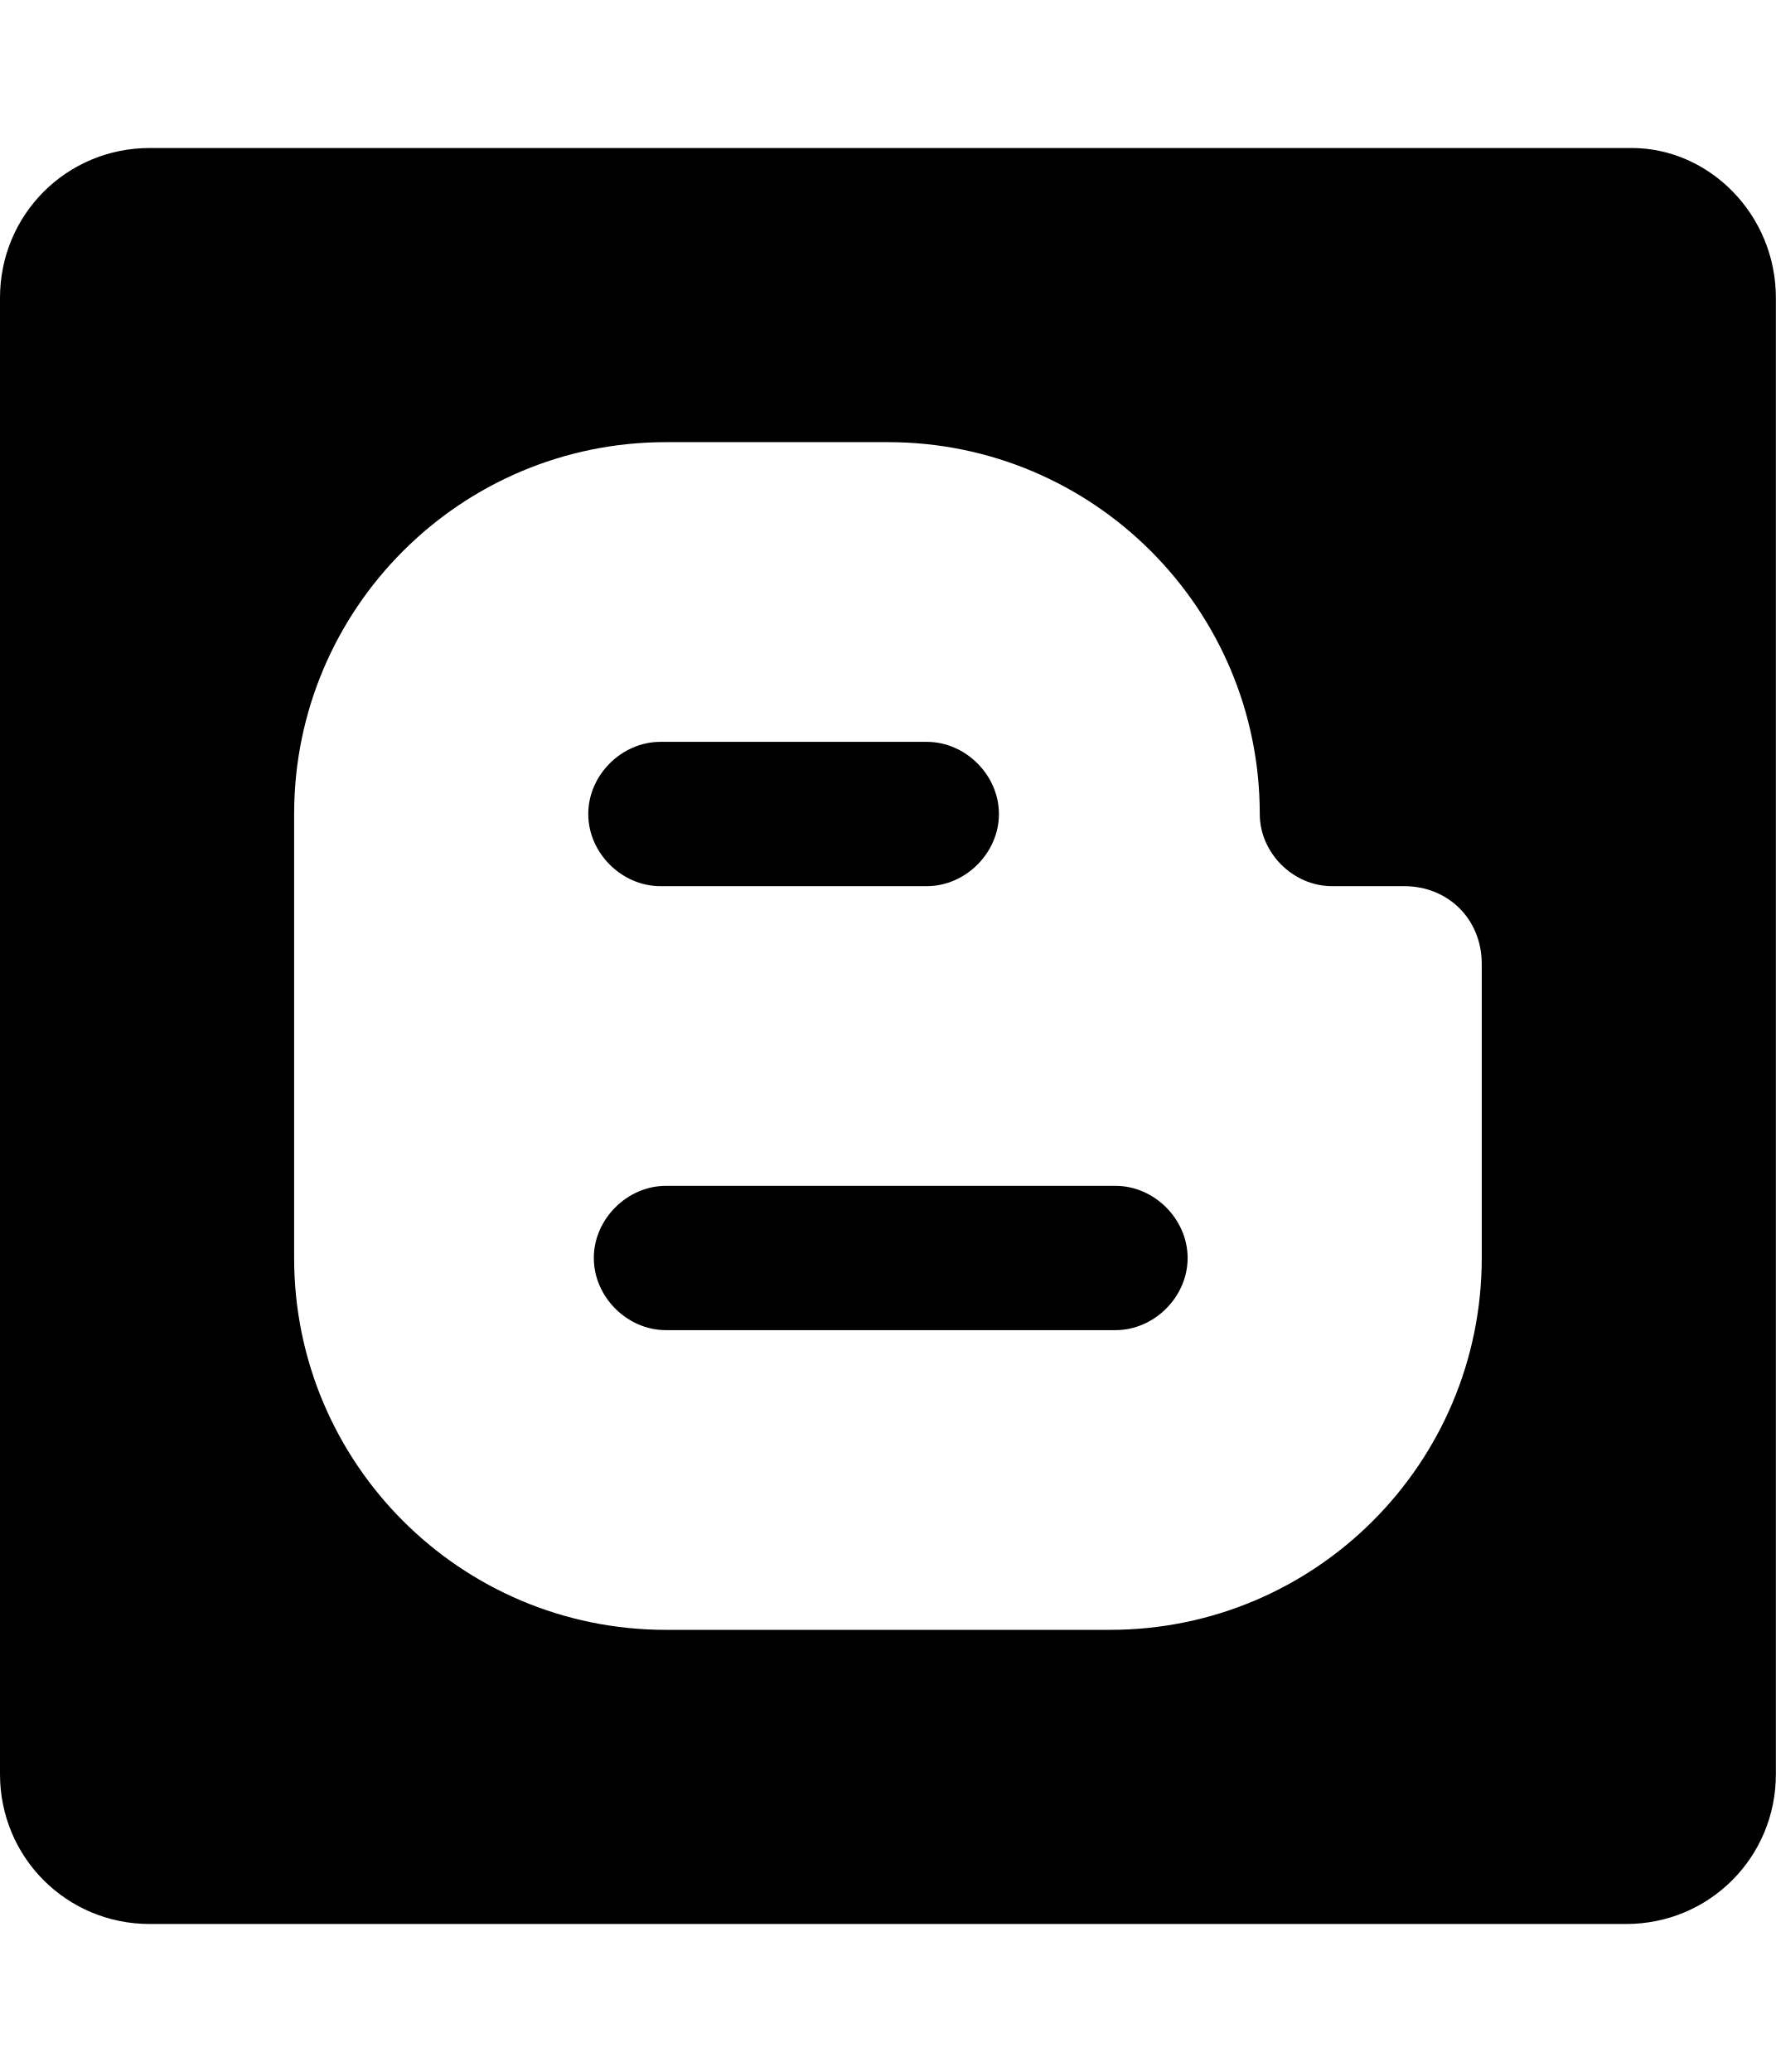
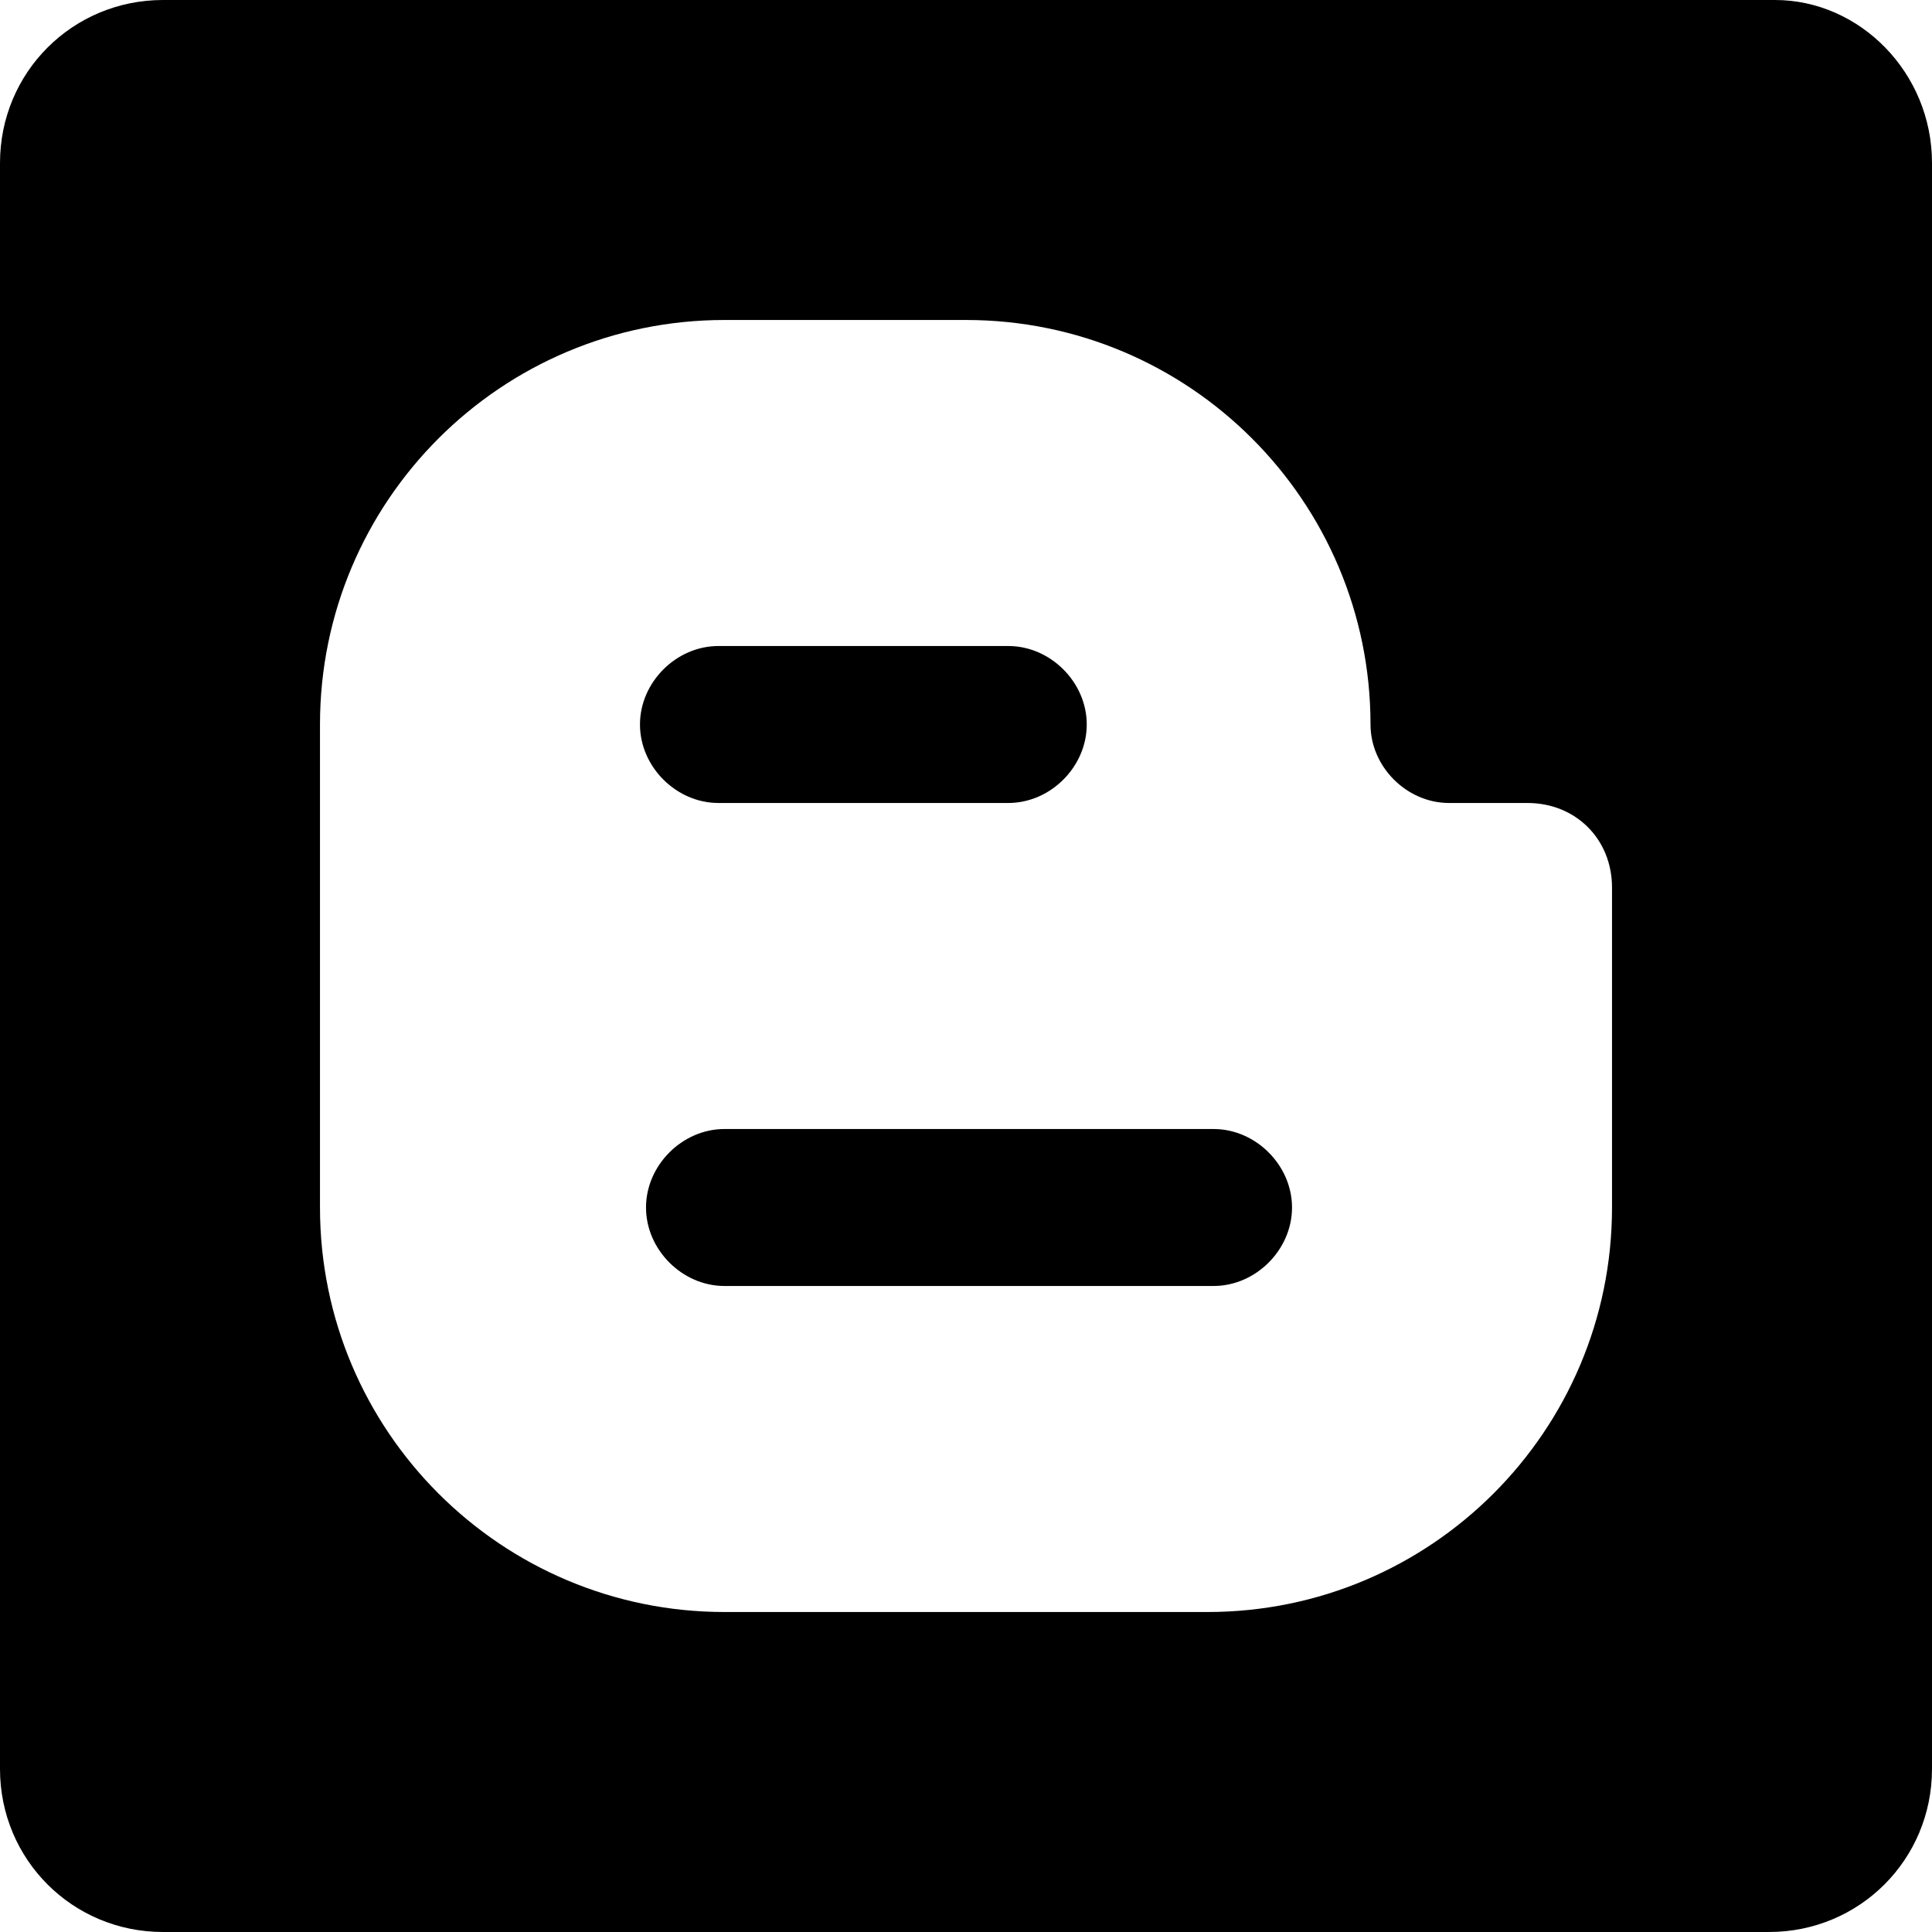
- <svg xmlns="http://www.w3.org/2000/svg" width="96" height="112">
-   <path d="M75.9 47.9H72c-2.1 0-3.9-1.8-3.9-3.9 0-11.1-9-20.1-20.1-20.1H36c-11.1 0-20.1 9-20.1 20.1v24c0 11.1 9 20.1 20.1 20.1h24c11.1 0 20.1-9 20.1-20.1V52.1c0-2.4-1.8-4.2-4.2-4.2zm-40.2-7.8h14.4c2.1 0 3.9 1.8 3.9 3.9 0 2.1-1.8 3.9-3.9 3.9H35.7c-2.1 0-3.9-1.8-3.9-3.9 0-2.1 1.8-3.9 3.9-3.9zm24.6 31.8H36c-2.1 0-3.9-1.8-3.9-3.9 0-2.1 1.8-3.9 3.9-3.9h24.3c2.1 0 3.9 1.8 3.9 3.9 0 2.1-1.8 3.9-3.9 3.9zm35.7 24c0 4.5-3.6 8.1-8.1 8.1H8.1c-4.5 0-8.1-3.6-8.1-8.1V16.1C0 11.6 3.6 8 8.1 8h80.1c4.2 0 7.8 3.6 7.8 8.1v79.8z" class="st1" />
+ <svg xmlns="http://www.w3.org/2000/svg" width="1536" height="1536">
+   <path d="M 1214.4,638.4 H 1152 c -33.6,0 -62.4,-28.8 -62.4,-62.4 0,-177.6 -144,-321.6 -321.6,-321.6 H 576 c -177.6,0 -321.6,144 -321.6,321.6 v 384 c 0,177.6 144,321.6 321.6,321.6 h 384 c 177.6,0 321.6,-144 321.6,-321.6 V 705.6 c 0,-38.4 -28.8,-67.2 -67.2,-67.2 z M 571.2,513.6 h 230.4 c 33.6,0 62.4,28.8 62.4,62.4 0,33.6 -28.8,62.4 -62.4,62.4 H 571.2 c -33.6,0 -62.4,-28.8 -62.4,-62.4 0,-33.6 28.8,-62.4 62.4,-62.4 z m 393.6,508.8 H 576 c -33.6,0 -62.4,-28.8 -62.4,-62.4 0,-33.6 28.8,-62.4 62.4,-62.4 h 388.8 c 33.6,0 62.4,28.8 62.4,62.4 0,33.6 -28.8,62.4 -62.4,62.4 z m 571.2,384 c 0,72 -57.6,129.6 -129.6,129.6 H 129.6 c -72,0 -129.6,-57.6 -129.6,-129.6 V 129.6 C 0,57.6 57.6,0 129.6,0 h 1281.6 c 67.2,0 124.8,57.6 124.8,129.6 z" />
</svg>
